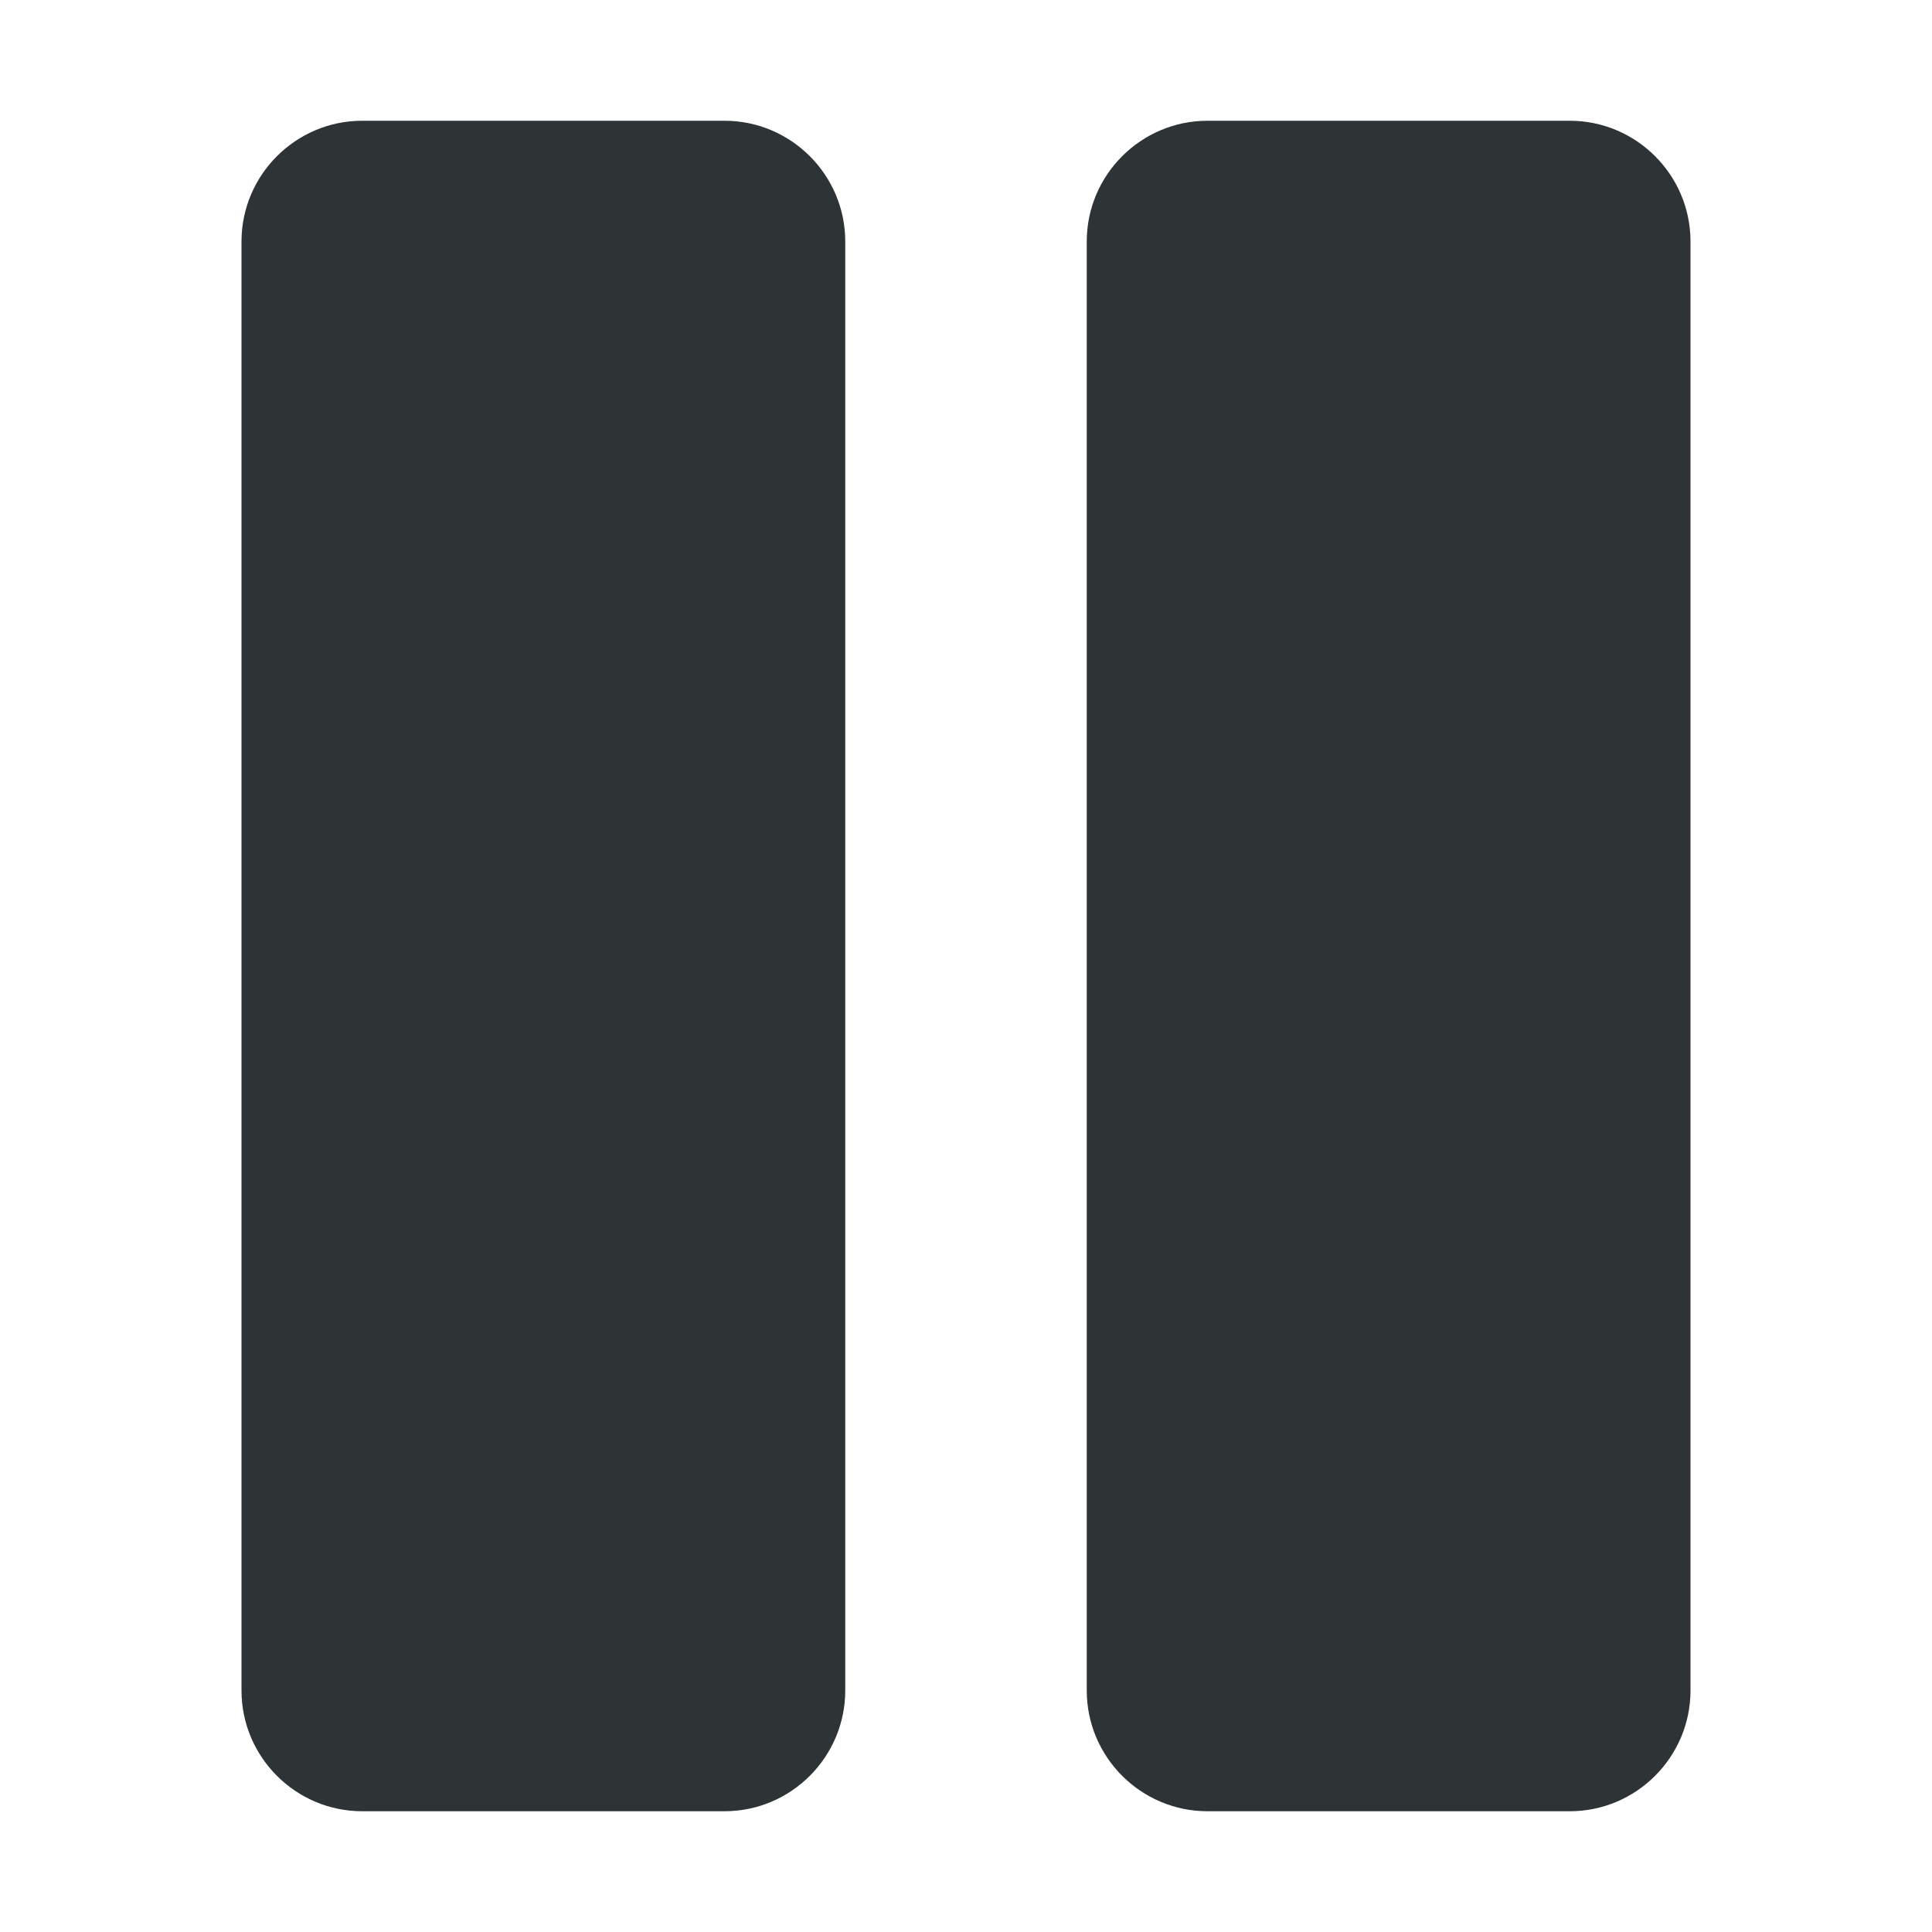
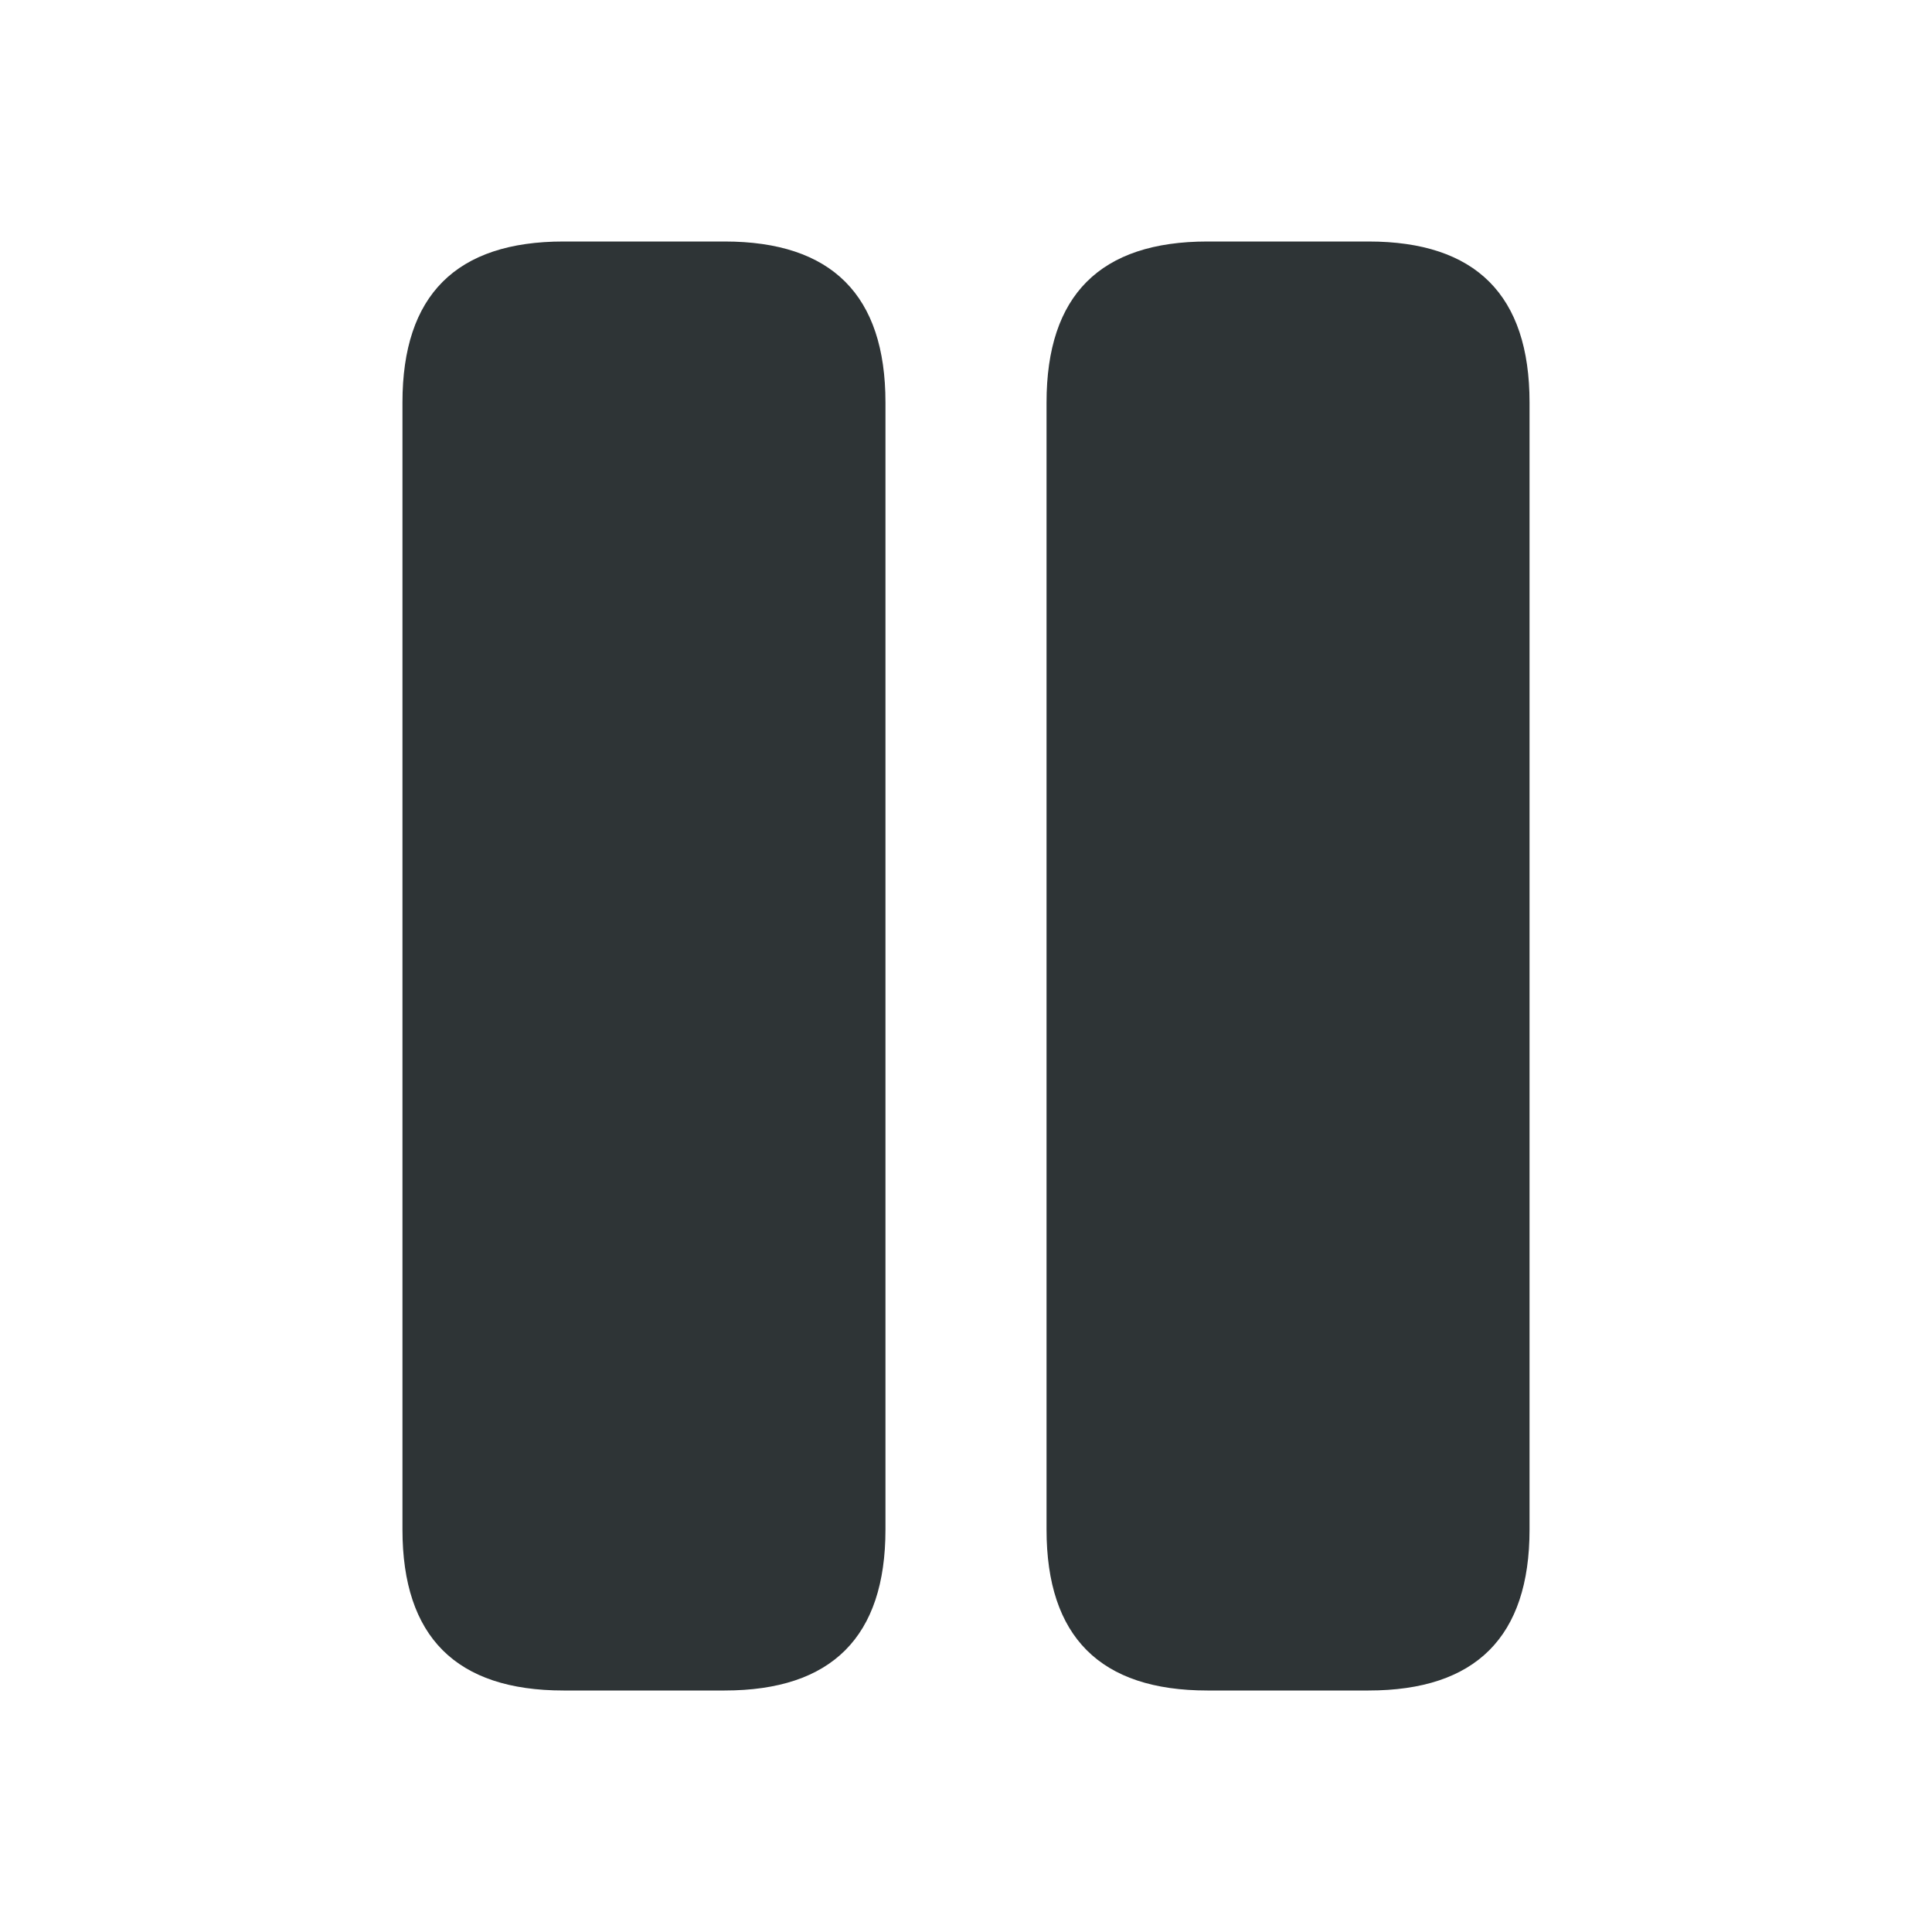
<svg xmlns="http://www.w3.org/2000/svg" height="16px" viewBox="0 0 16 16" width="16px">
-   <g fill="#2e3436">
-     <path d="m 3 1 h 3 c 0.551 0 1 0.449 1 1 v 12 c 0 0.551 -0.449 1 -1 1 h -3 c -0.551 0 -1 -0.449 -1 -1 v -12 c 0 -0.551 0.449 -1 1 -1 z m 0 0" />
-     <path d="m 10 1 h 3 c 0.551 0 1 0.449 1 1 v 12 c 0 0.551 -0.449 1 -1 1 h -3 c -0.551 0 -1 -0.449 -1 -1 v -12 c 0 -0.551 0.449 -1 1 -1 z m 0 0" />
-   </g>
+   <path d="M3.333 3.333L3.333 12.667Q3.333 14 4.667 14L6 14Q7.333 14 7.333 12.667L7.333 3.333Q7.333 2 6 2L4.667 2Q3.333 2 3.333 3.333ZM8.667 12.667L8.667 3.333Q8.667 2 10 2L11.333 2Q12.667 2 12.667 3.333L12.667 12.667Q12.667 14 11.333 14L10 14Q8.667 14 8.667 12.667Z" fill="#2e3436" fill-rule="evenodd" />
</svg>
